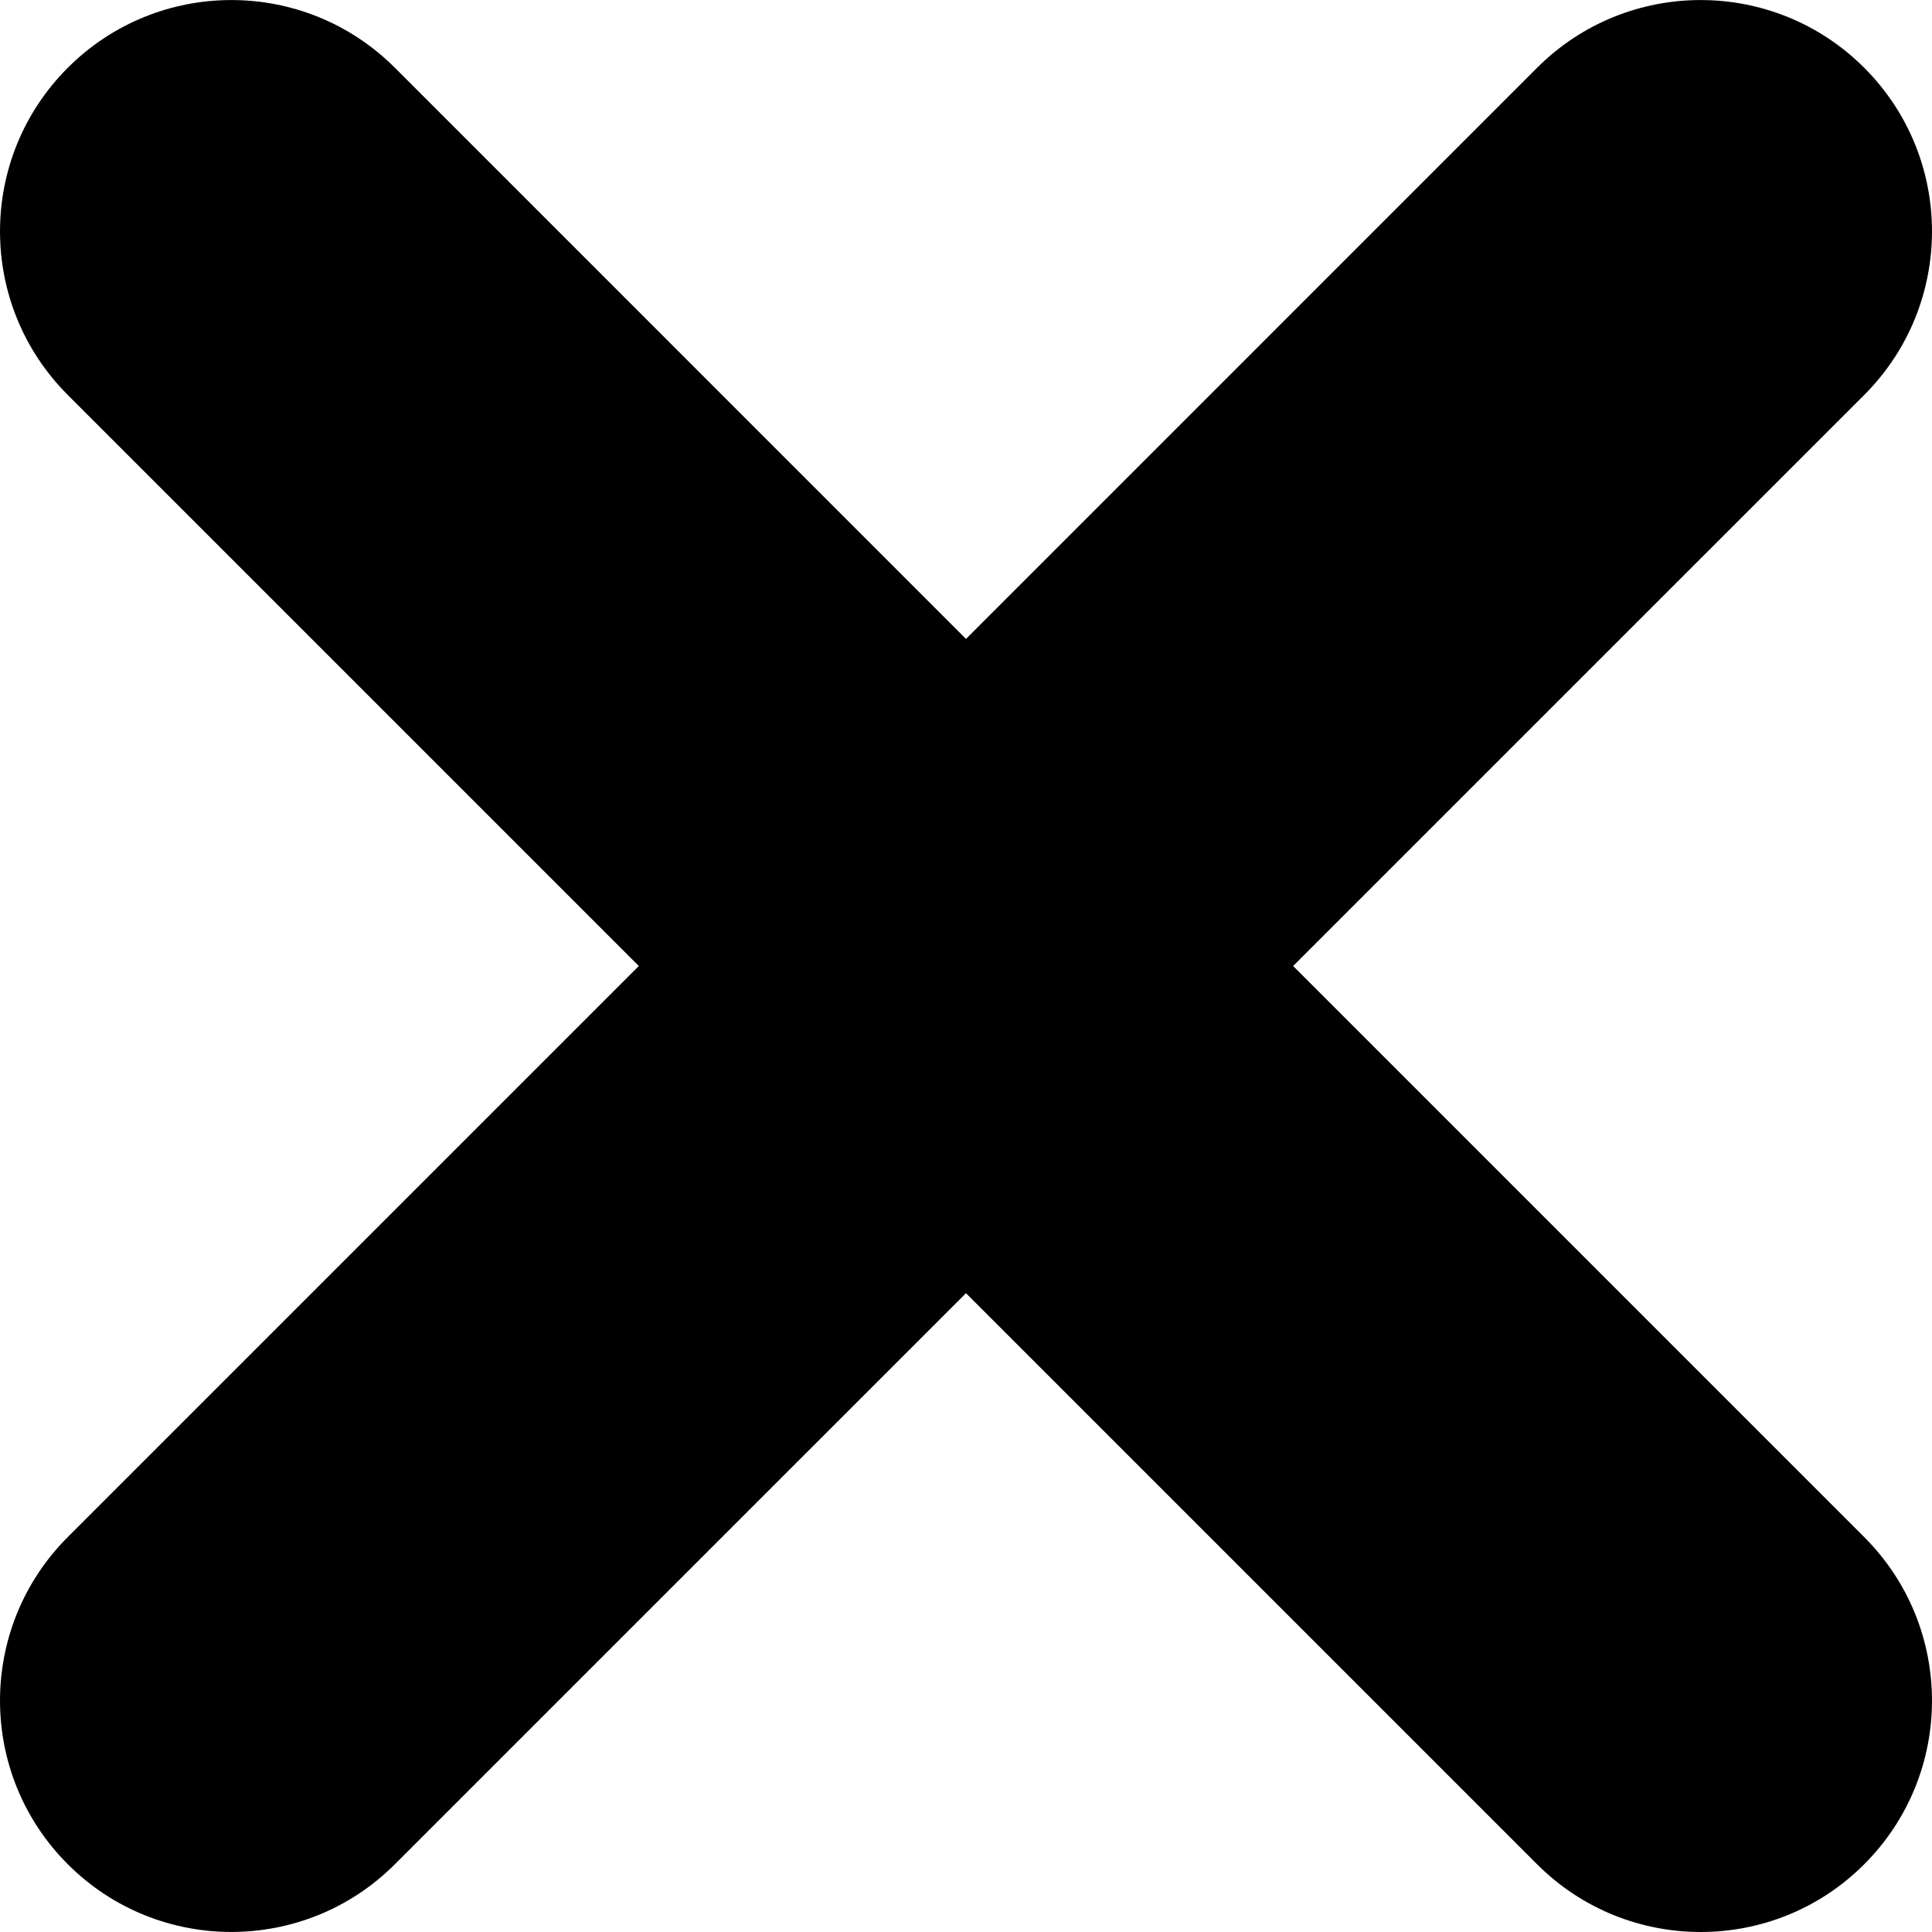
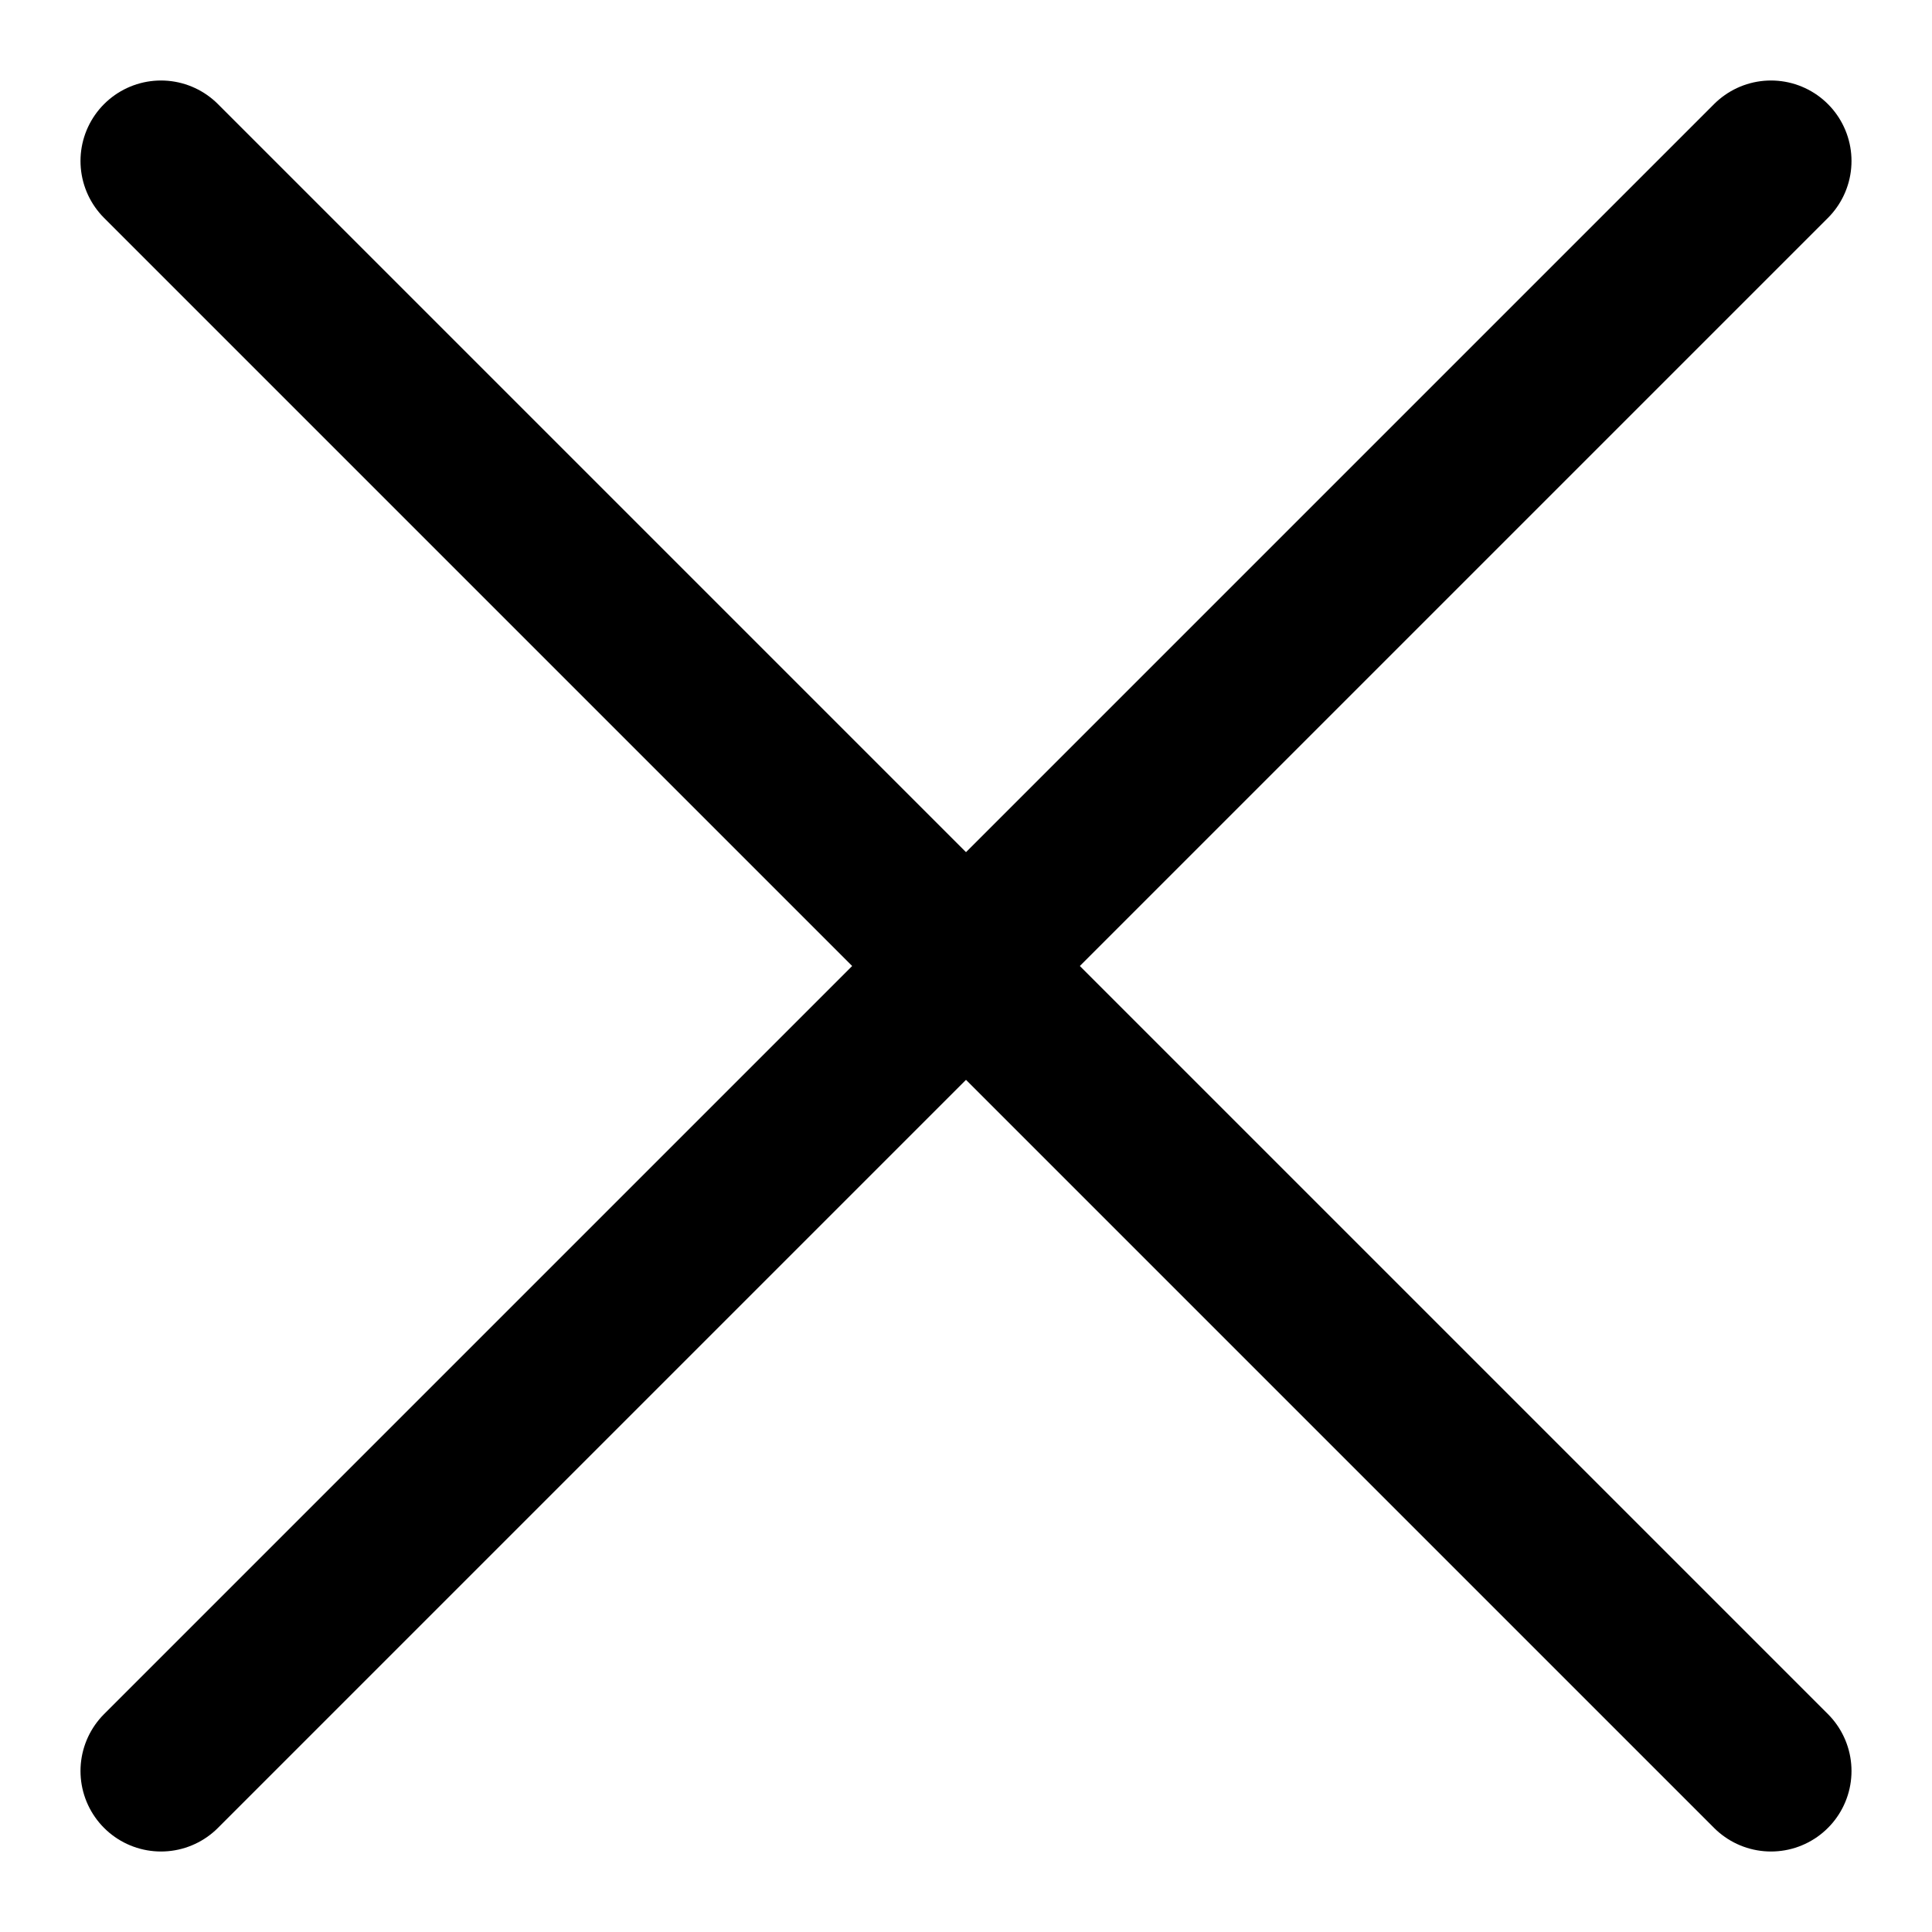
- <svg xmlns="http://www.w3.org/2000/svg" fill="#000000" version="1.1" id="Capa_1" width="20px" height="20px" viewBox="0 0 41.756 41.756" xml:space="preserve">
-   <g>
-     <path d="M27.948,20.878L40.291,8.536c1.953-1.953,1.953-5.119,0-7.071c-1.951-1.952-5.119-1.952-7.07,0L20.878,13.809L8.535,1.465   c-1.951-1.952-5.119-1.952-7.07,0c-1.953,1.953-1.953,5.119,0,7.071l12.342,12.342L1.465,33.22c-1.953,1.953-1.953,5.119,0,7.071   C2.44,41.268,3.721,41.755,5,41.755c1.278,0,2.56-0.487,3.535-1.464l12.343-12.342l12.343,12.343   c0.976,0.977,2.256,1.464,3.535,1.464s2.56-0.487,3.535-1.464c1.953-1.953,1.953-5.119,0-7.071L27.948,20.878z" />
-   </g>
+ <svg xmlns="http://www.w3.org/2000/svg" width="24px" height="24px" fill="none" stroke="currentColor" stroke-width="2" stroke-linecap="round" stroke-linejoin="round">
+   <line x1="22" y1="2" x2="2" y2="22" />
+   <line x1="2" y1="2" x2="22" y2="22" />
</svg>
